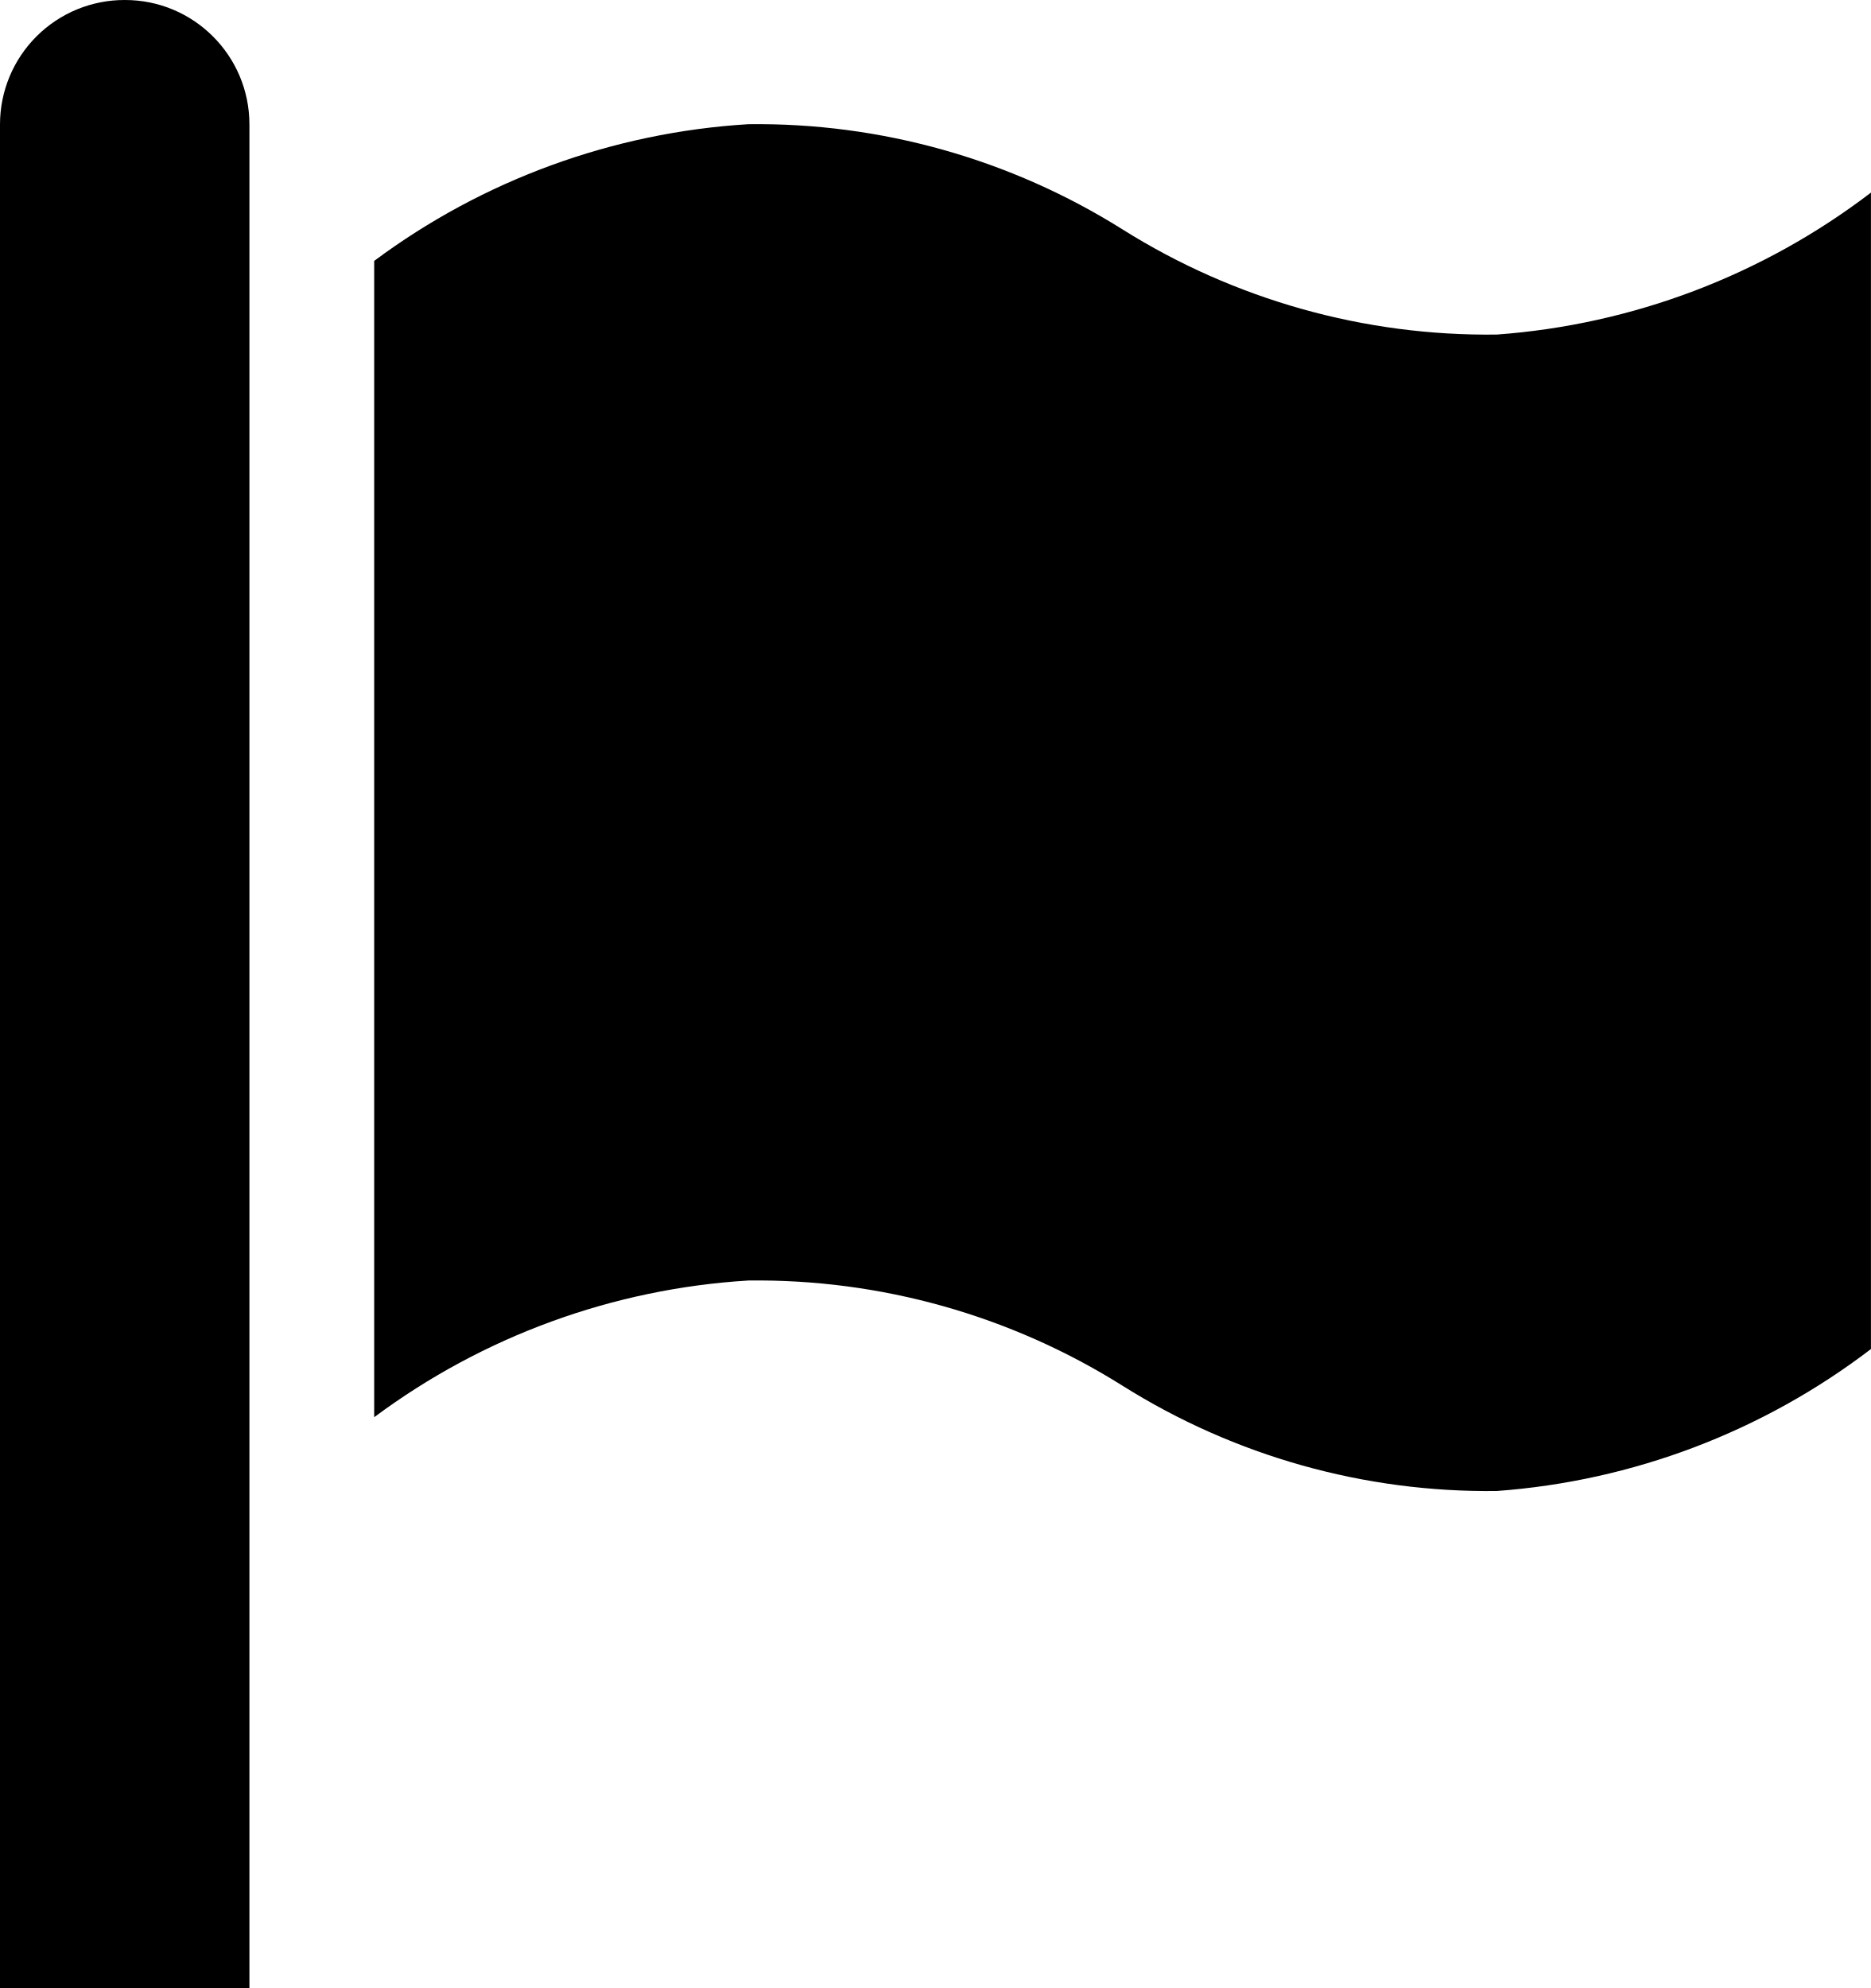
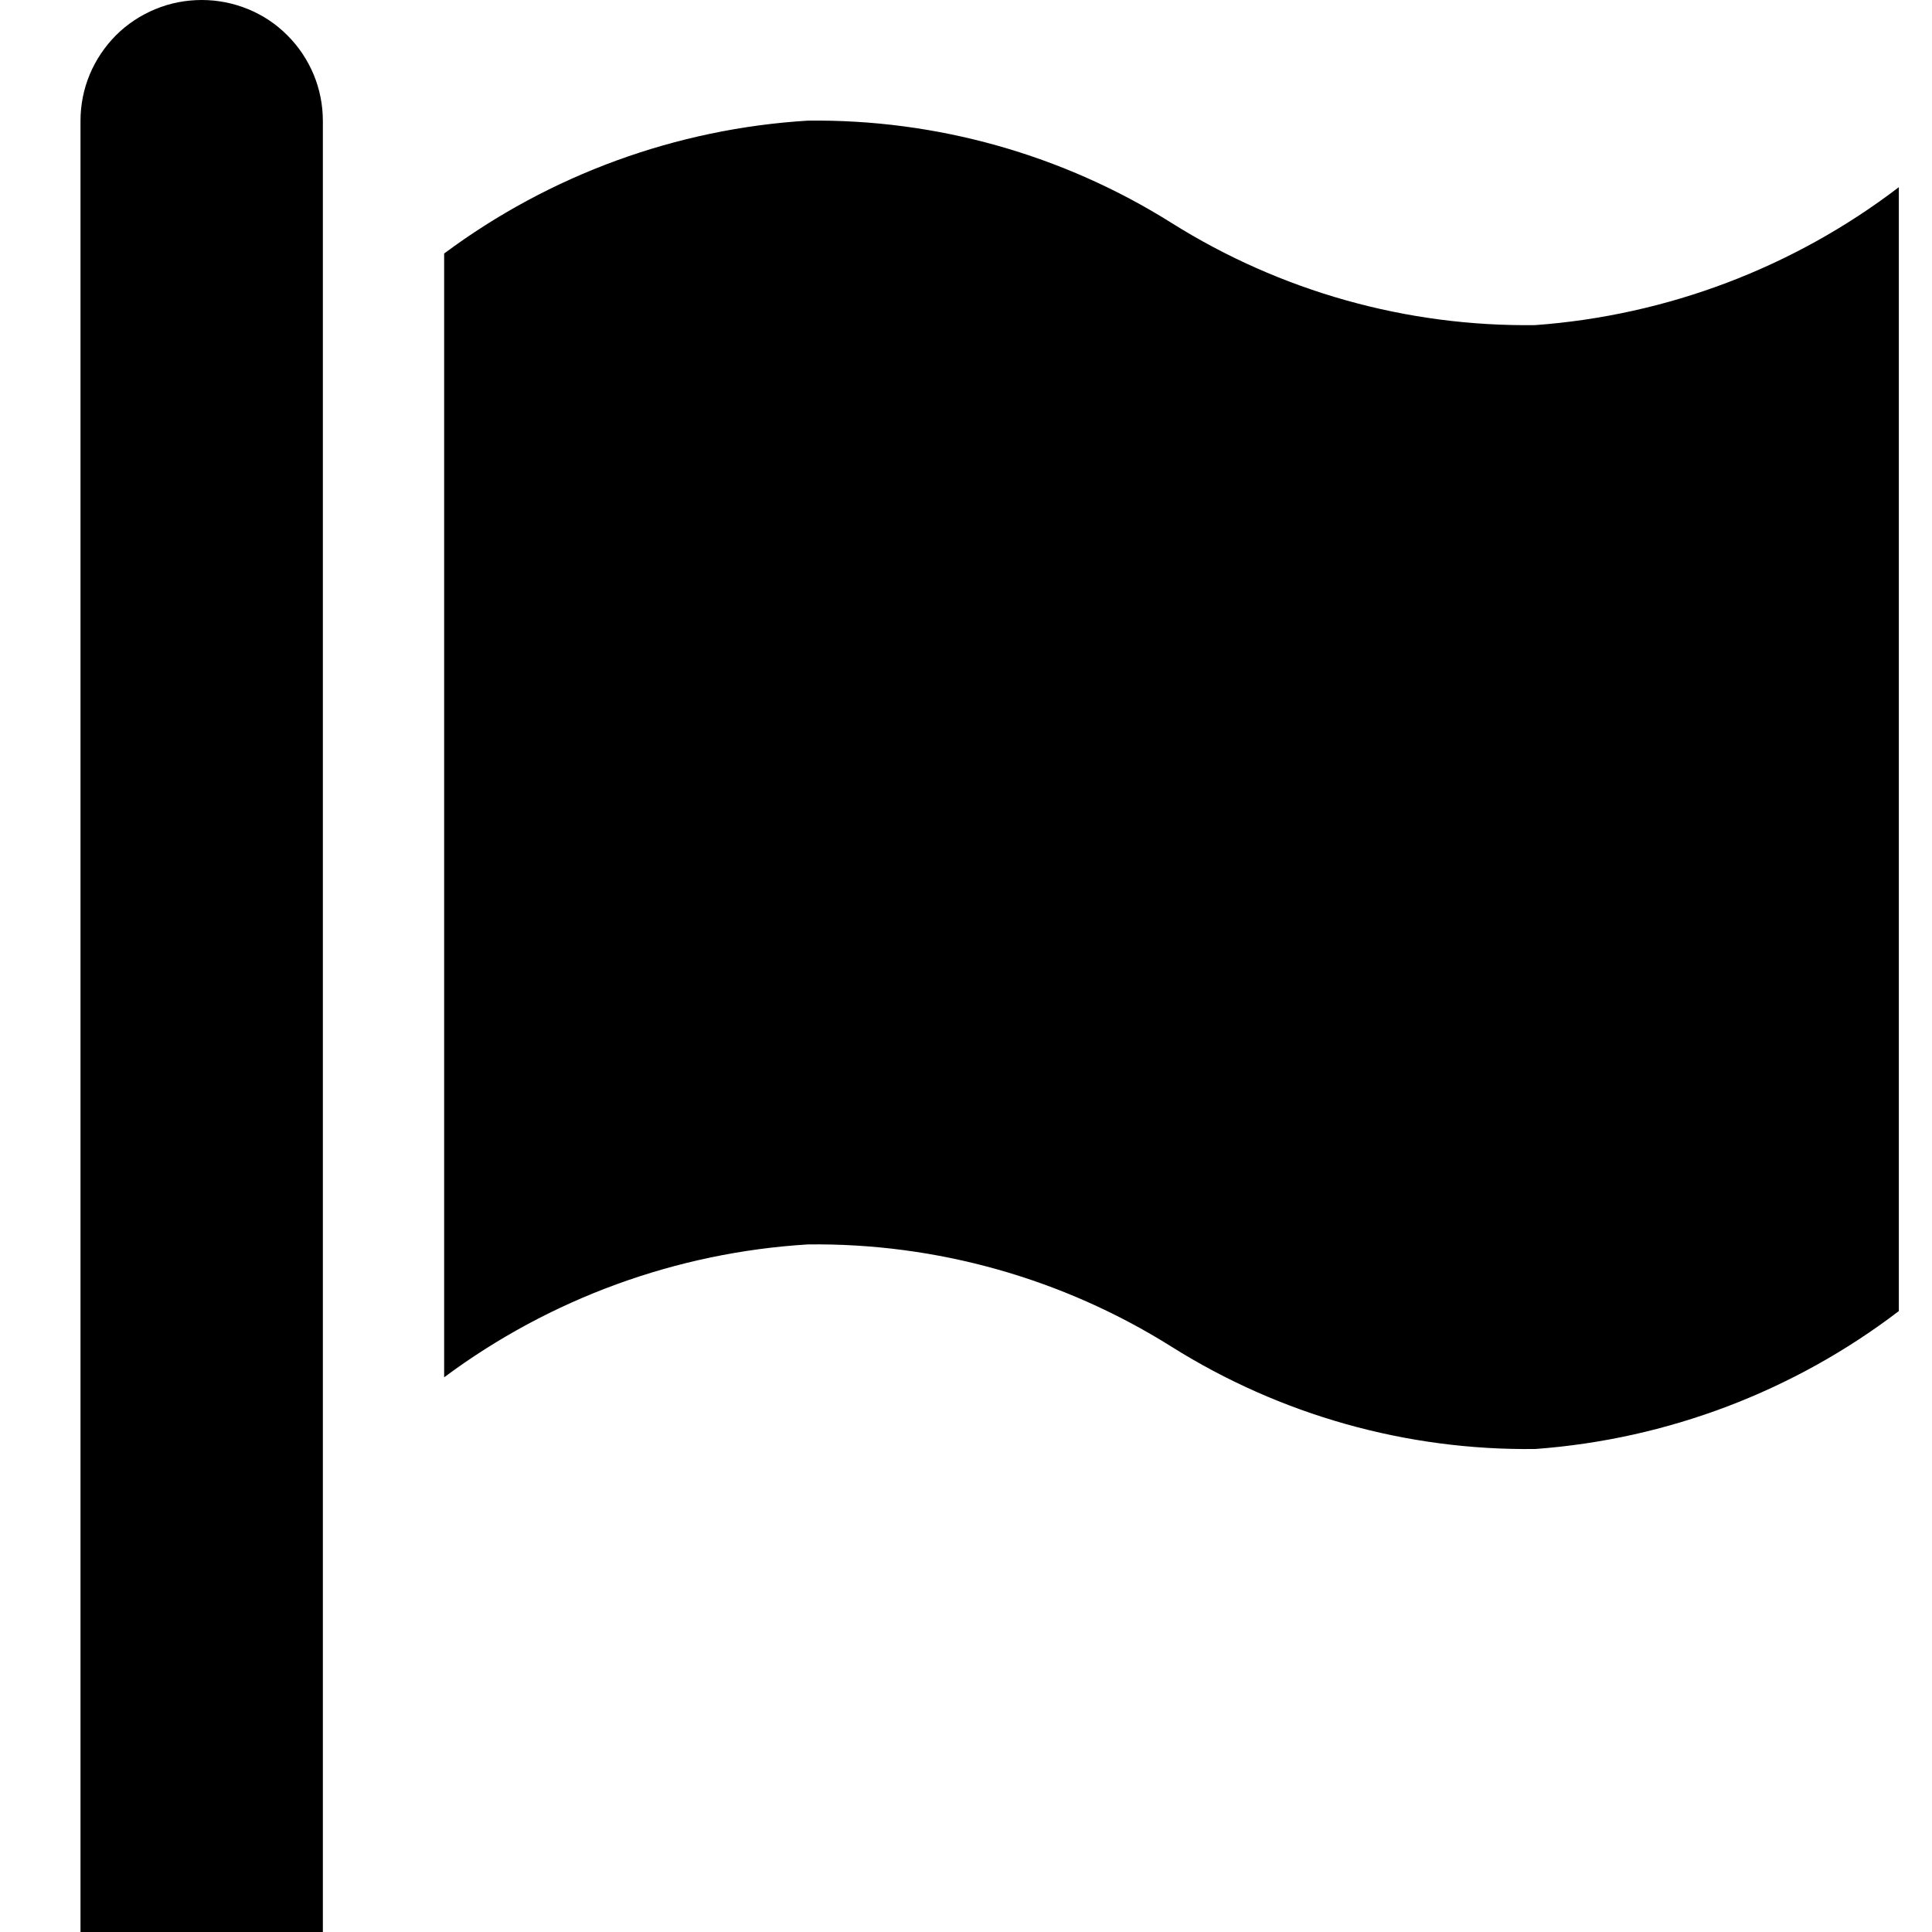
- <svg xmlns="http://www.w3.org/2000/svg" width="16" height="17" viewBox="0 0 16 17">
-   <defs>
-     <style>
-         .cls-1 {
-         fill: #010000;
-         fill-rule: evenodd;
-         }
-     </style>
-   </defs>
-   <path id="icon-flag-black" class="cls-1" d="M323.8,78.861a5.991,5.991,0,0,0,3.2-1.214v9.889a5.991,5.991,0,0,1-3.2,1.214,5.873,5.873,0,0,1-3.2-.9,5.877,5.877,0,0,0-3.2-.9,5.966,5.966,0,0,0-3.2,1.169V78.231a5.966,5.966,0,0,1,3.2-1.169,5.876,5.876,0,0,1,3.2.9A5.873,5.873,0,0,0,323.8,78.861ZM312.067,76a1.064,1.064,0,0,1,1.066,1.063V93H311V77.063A1.064,1.064,0,0,1,312.067,76Z" transform="translate(-311 -76)" />
+ <svg xmlns="http://www.w3.org/2000/svg" width="18" height="18" viewBox="0 0">
+   <path fill="#000000" fill-rule="evenodd" clip-rule="evenodd" d="M14.303 3.029C15.533 2.939 16.711 2.493 17.691 1.744V12.215C16.711 12.963 15.533 13.41 14.303 13.5C13.105 13.515 11.929 13.184 10.915 12.547C9.901 11.91 8.724 11.579 7.526 11.594C6.301 11.669 5.123 12.099 4.138 12.832V2.362C5.123 1.629 6.301 1.199 7.526 1.124C8.724 1.109 9.901 1.44 10.915 2.077C11.929 2.714 13.105 3.045 14.303 3.029ZM1.88 4.4799e-06C2.028 -0 2.174 0.029 2.311 0.085C2.448 0.141 2.573 0.224 2.677 0.329C2.782 0.433 2.865 0.558 2.922 0.694C2.979 0.831 3.008 0.978 3.008 1.126V18H0.75V1.126C0.75 0.977 0.779 0.831 0.836 0.694C0.893 0.557 0.977 0.433 1.081 0.328C1.186 0.224 1.311 0.141 1.448 0.085C1.585 0.028 1.732 -0 1.88 4.4799e-06Z" />
</svg>
